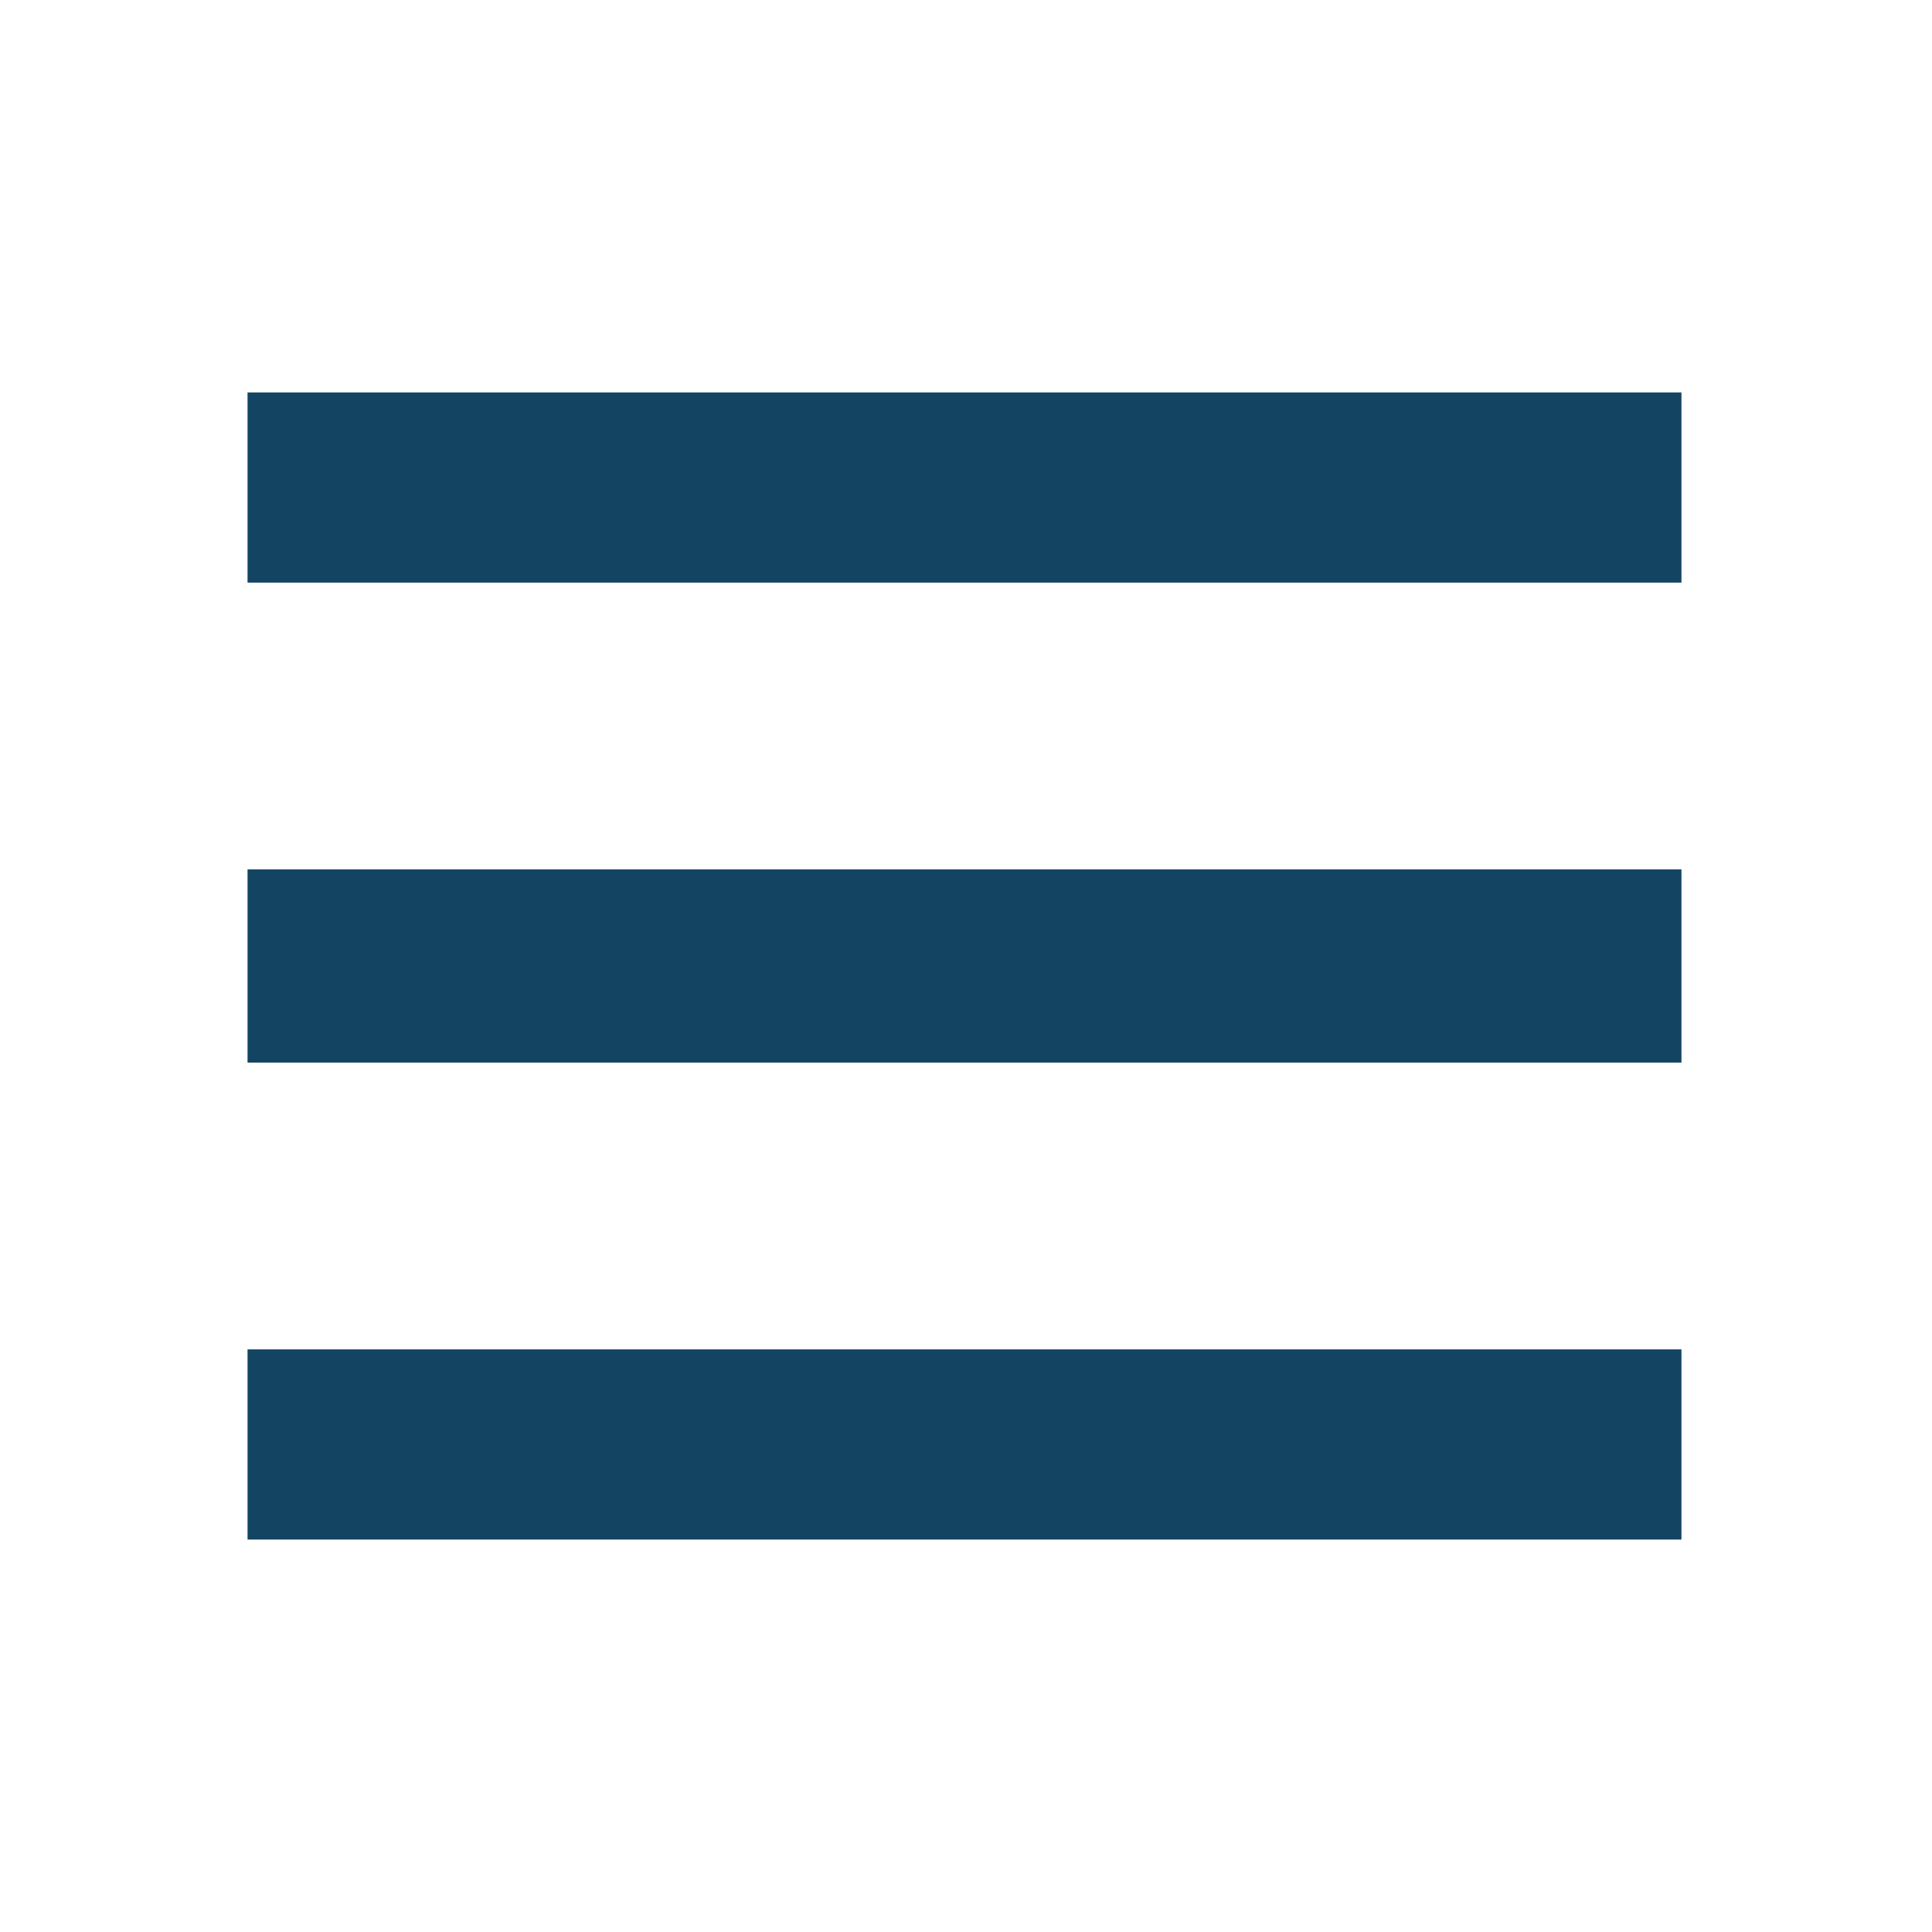
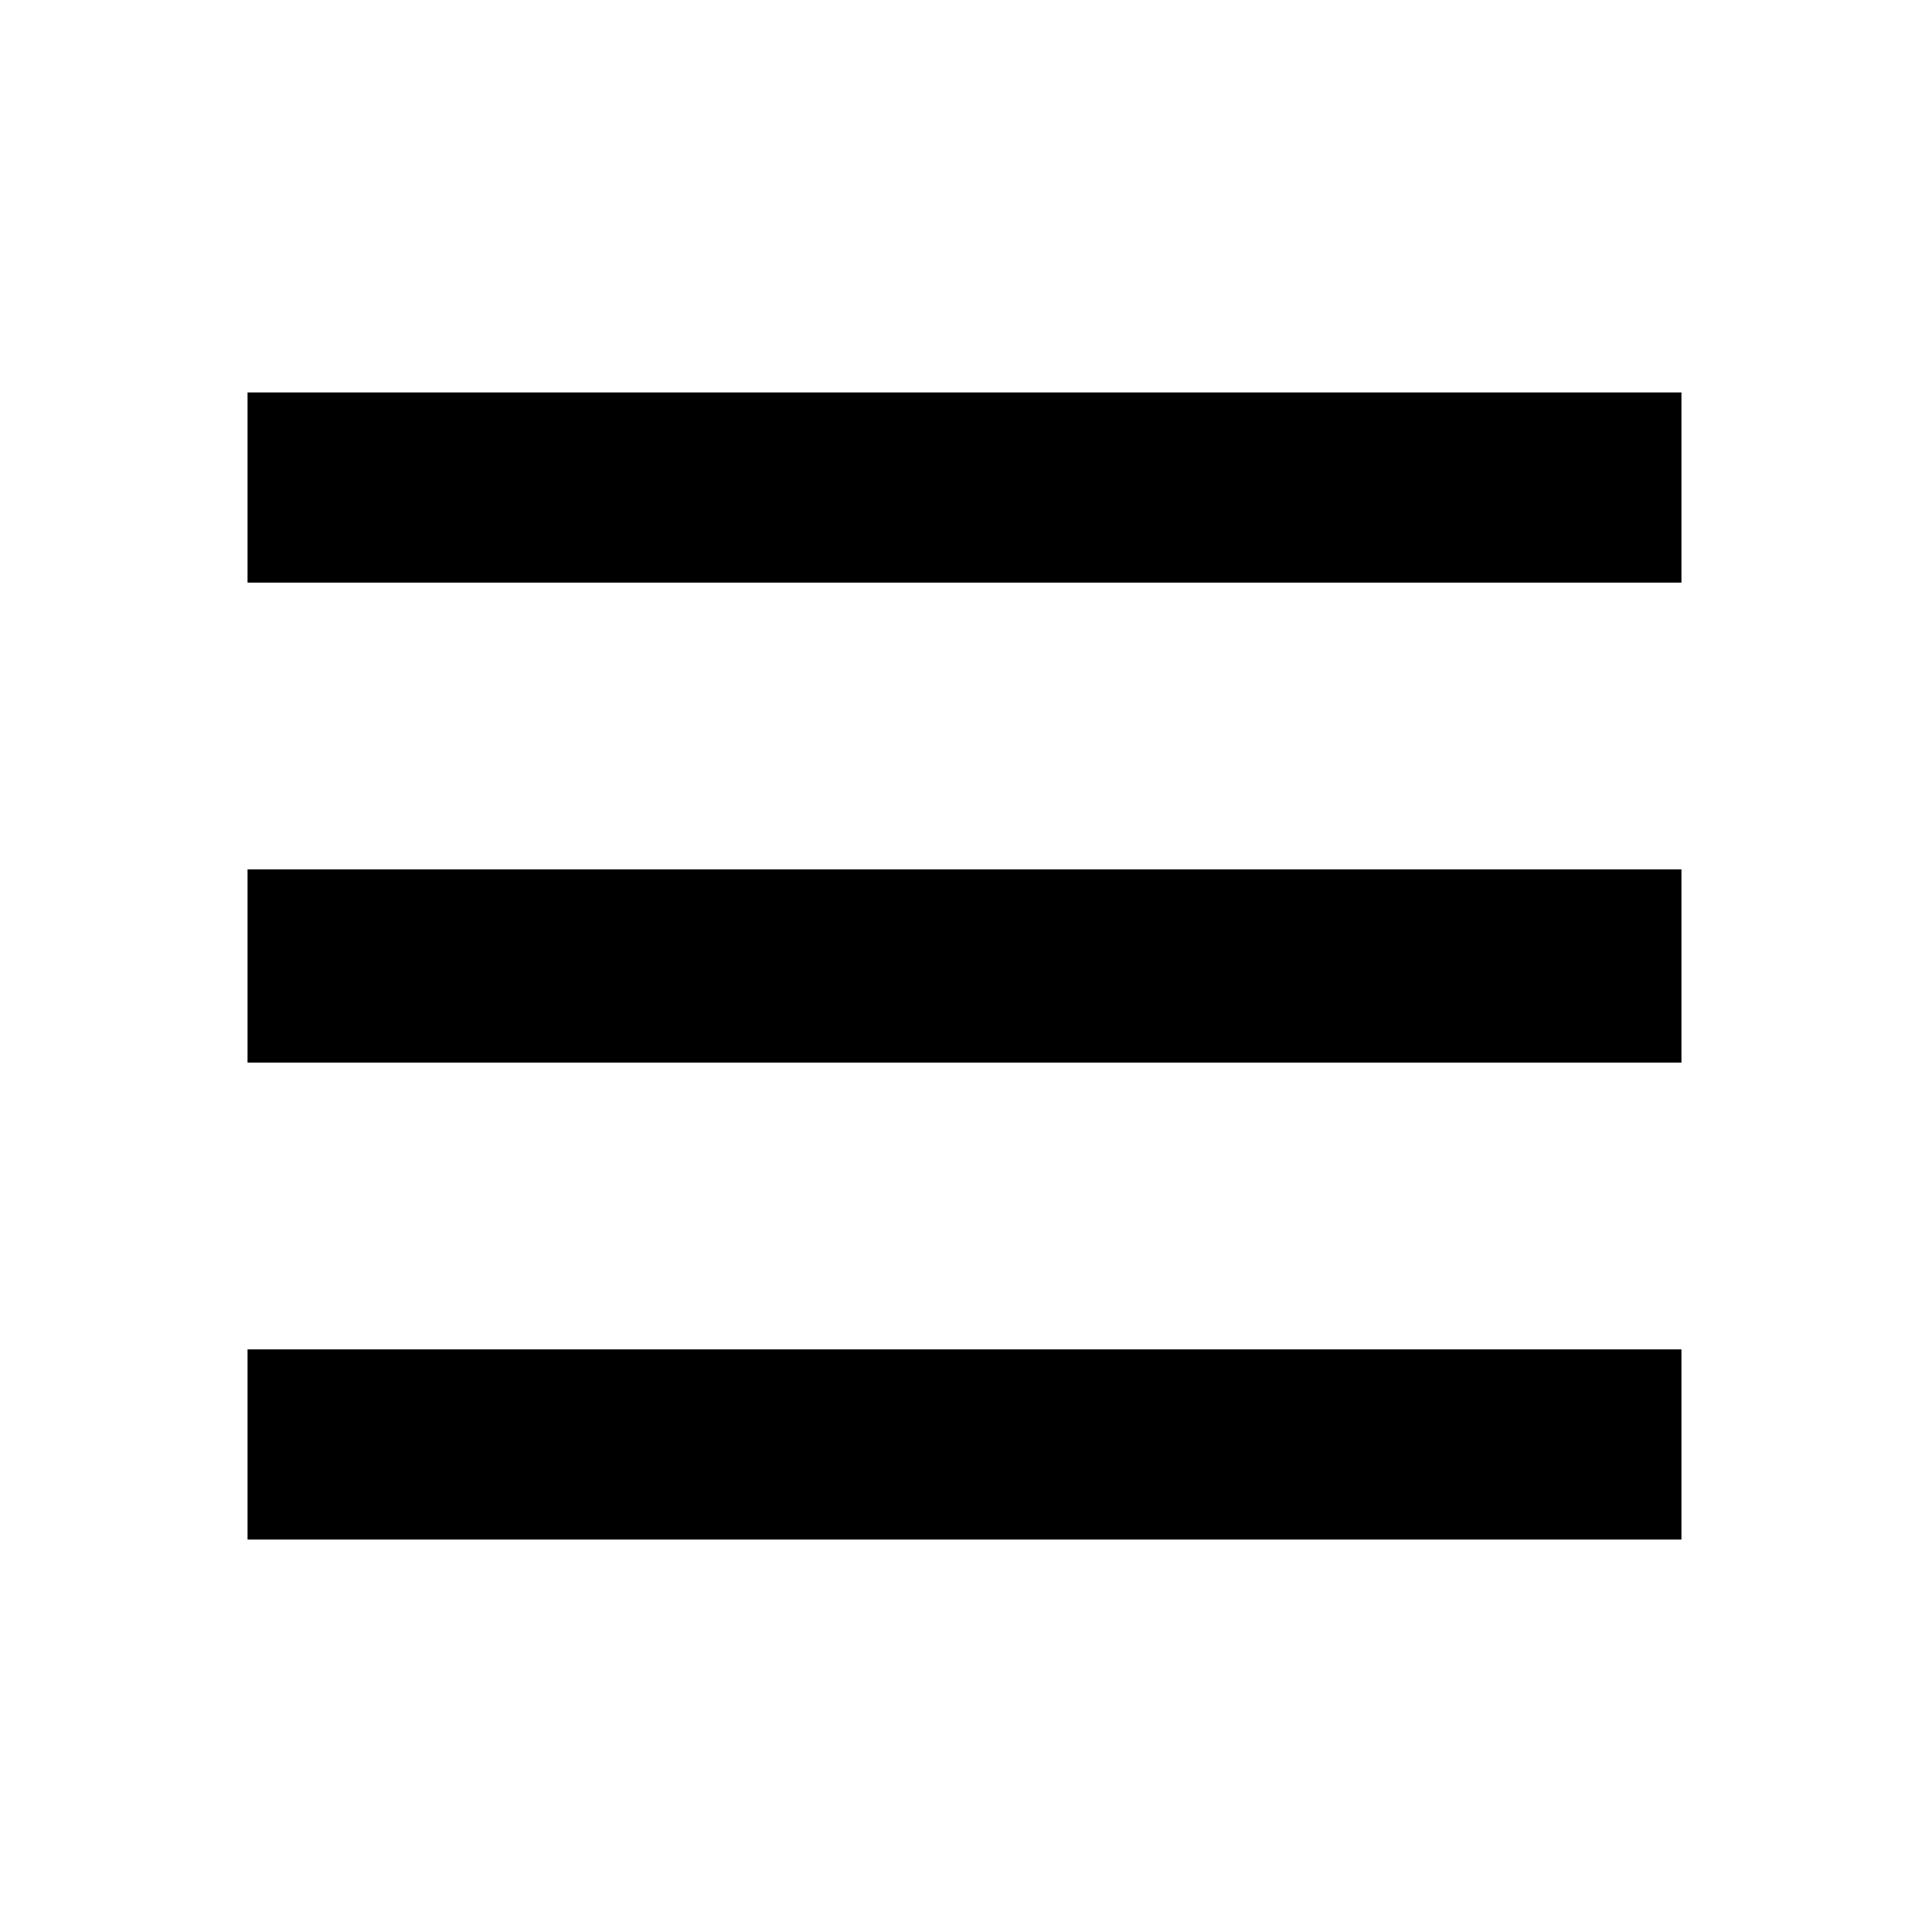
<svg xmlns="http://www.w3.org/2000/svg" id="Layer_1" style="enable-background:new 0 0 64 64;" version="1.1" viewBox="0 0 64 64" xml:space="preserve">
-   <style type="text/css">
- 	.st0{fill:#134563;}
- </style>
  <g>
    <g id="Navicon" transform="translate(330, 232)">
-       <polygon class="st0" id="Fill-19" points="-321.8,-219 -274.3,-219 -274.3,-212.7 -321.8,-212.7    " />
-       <polygon class="st0" id="Fill-20" points="-321.8,-203.2 -274.3,-203.2 -274.3,-196.8 -321.8,-196.8    " />
-       <polygon class="st0" id="Fill-21" points="-321.8,-187.3 -274.3,-187.3 -274.3,-181 -321.8,-181    " />
+       <path d="M-321.8,-219 -274.3,-219 -274.3,-212.7 -321.8,-212.7    " />
+       <path d="M-321.8,-203.2 -274.3,-203.2 -274.3,-196.8 -321.8,-196.8    " />
+       <path d="M-321.8,-187.3 -274.3,-187.3 -274.3,-181 -321.8,-181    " />
    </g>
  </g>
</svg>
